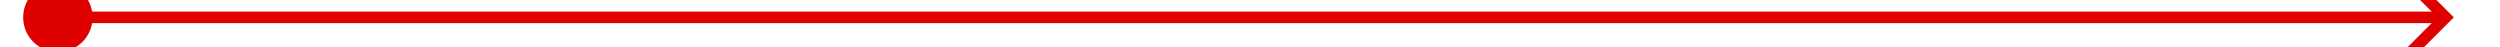
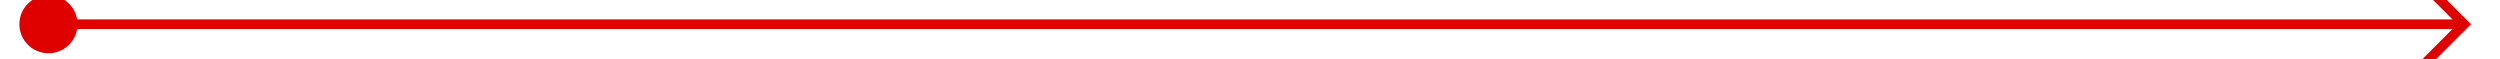
- <svg xmlns="http://www.w3.org/2000/svg" version="1.1" width="216px" height="4px" preserveAspectRatio="xMinYMid meet" viewBox="1020 1953  216 2">
-   <g transform="matrix(0 -1 1 0 -826 3082 )">
-     <path d="M 1026.5 1951  A 3 3 0 0 0 1023.5 1954 A 3 3 0 0 0 1026.5 1957 A 3 3 0 0 0 1029.5 1954 A 3 3 0 0 0 1026.5 1951 Z M 1227.446 1949.354  L 1232.093 1954  L 1227.446 1958.646  L 1228.154 1959.354  L 1233.154 1954.354  L 1233.507 1954  L 1233.154 1953.646  L 1228.154 1948.646  L 1227.446 1949.354  Z " fill-rule="nonzero" fill="#df0000" stroke="none" transform="matrix(6.12303176911189E-17 1 -1 6.12303176911189E-17 3082.5 824.5 )" />
-     <path d="M 1024.5 1954  L 1232.5 1954  " stroke-width="1" stroke="#df0000" fill="none" transform="matrix(6.12303176911189E-17 1 -1 6.12303176911189E-17 3082.5 824.5 )" />
+ <svg xmlns="http://www.w3.org/2000/svg" version="1.1" width="258px" height="6px" preserveAspectRatio="xMinYMid meet" viewBox="512 1931  258 4">
+   <g transform="matrix(0 -1 1 0 -1292 2574 )">
+     <path d="M 518 1929.5  A 3 3 0 0 0 515 1932.5 A 3 3 0 0 0 518 1935.5 A 3 3 0 0 0 521 1932.5 A 3 3 0 0 0 518 1929.5 Z M 761.946 1927.854  L 766.593 1932.5  L 761.946 1937.146  L 762.654 1937.854  L 767.654 1932.854  L 768.007 1932.5  L 767.654 1932.146  L 762.654 1927.146  L 761.946 1927.854  Z " fill-rule="nonzero" fill="#df0000" stroke="none" transform="matrix(6.12303176911189E-17 1 -1 6.12303176911189E-17 2574 1291 )" />
+     <path d="M 516 1932.5  L 767 1932.5  " stroke-width="1" stroke="#df0000" fill="none" transform="matrix(6.12303176911189E-17 1 -1 6.12303176911189E-17 2574 1291 )" />
  </g>
</svg>
